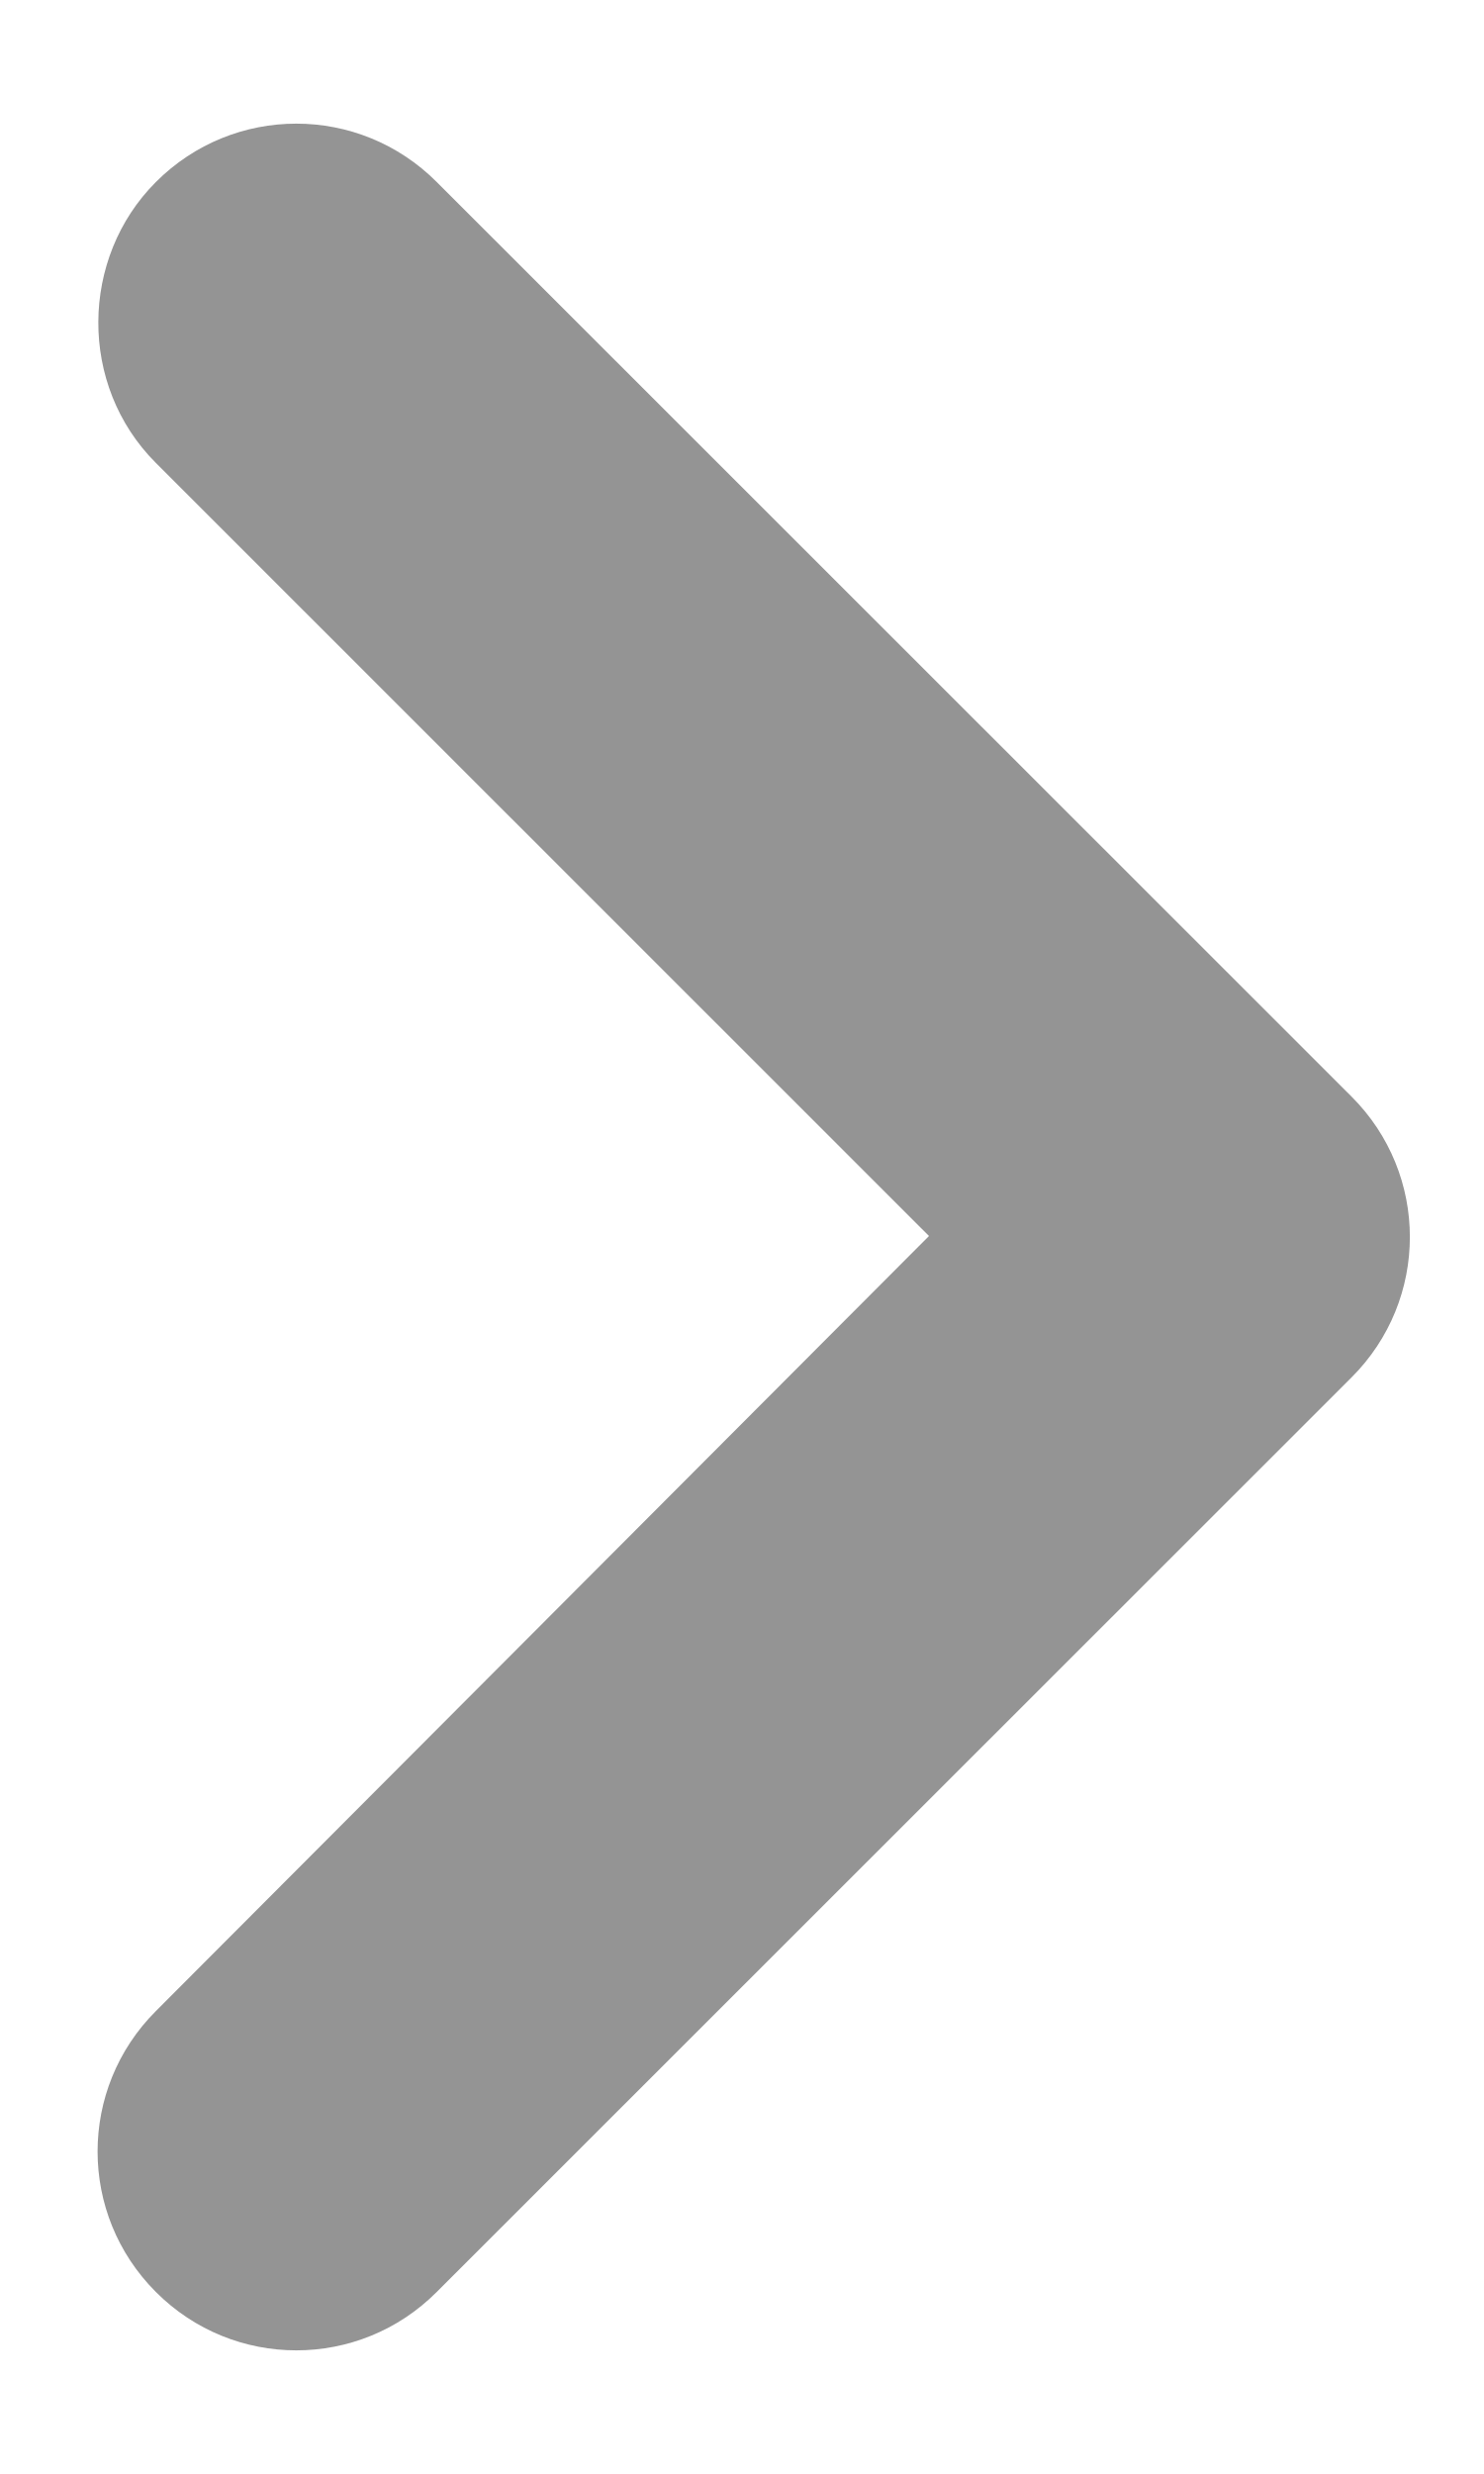
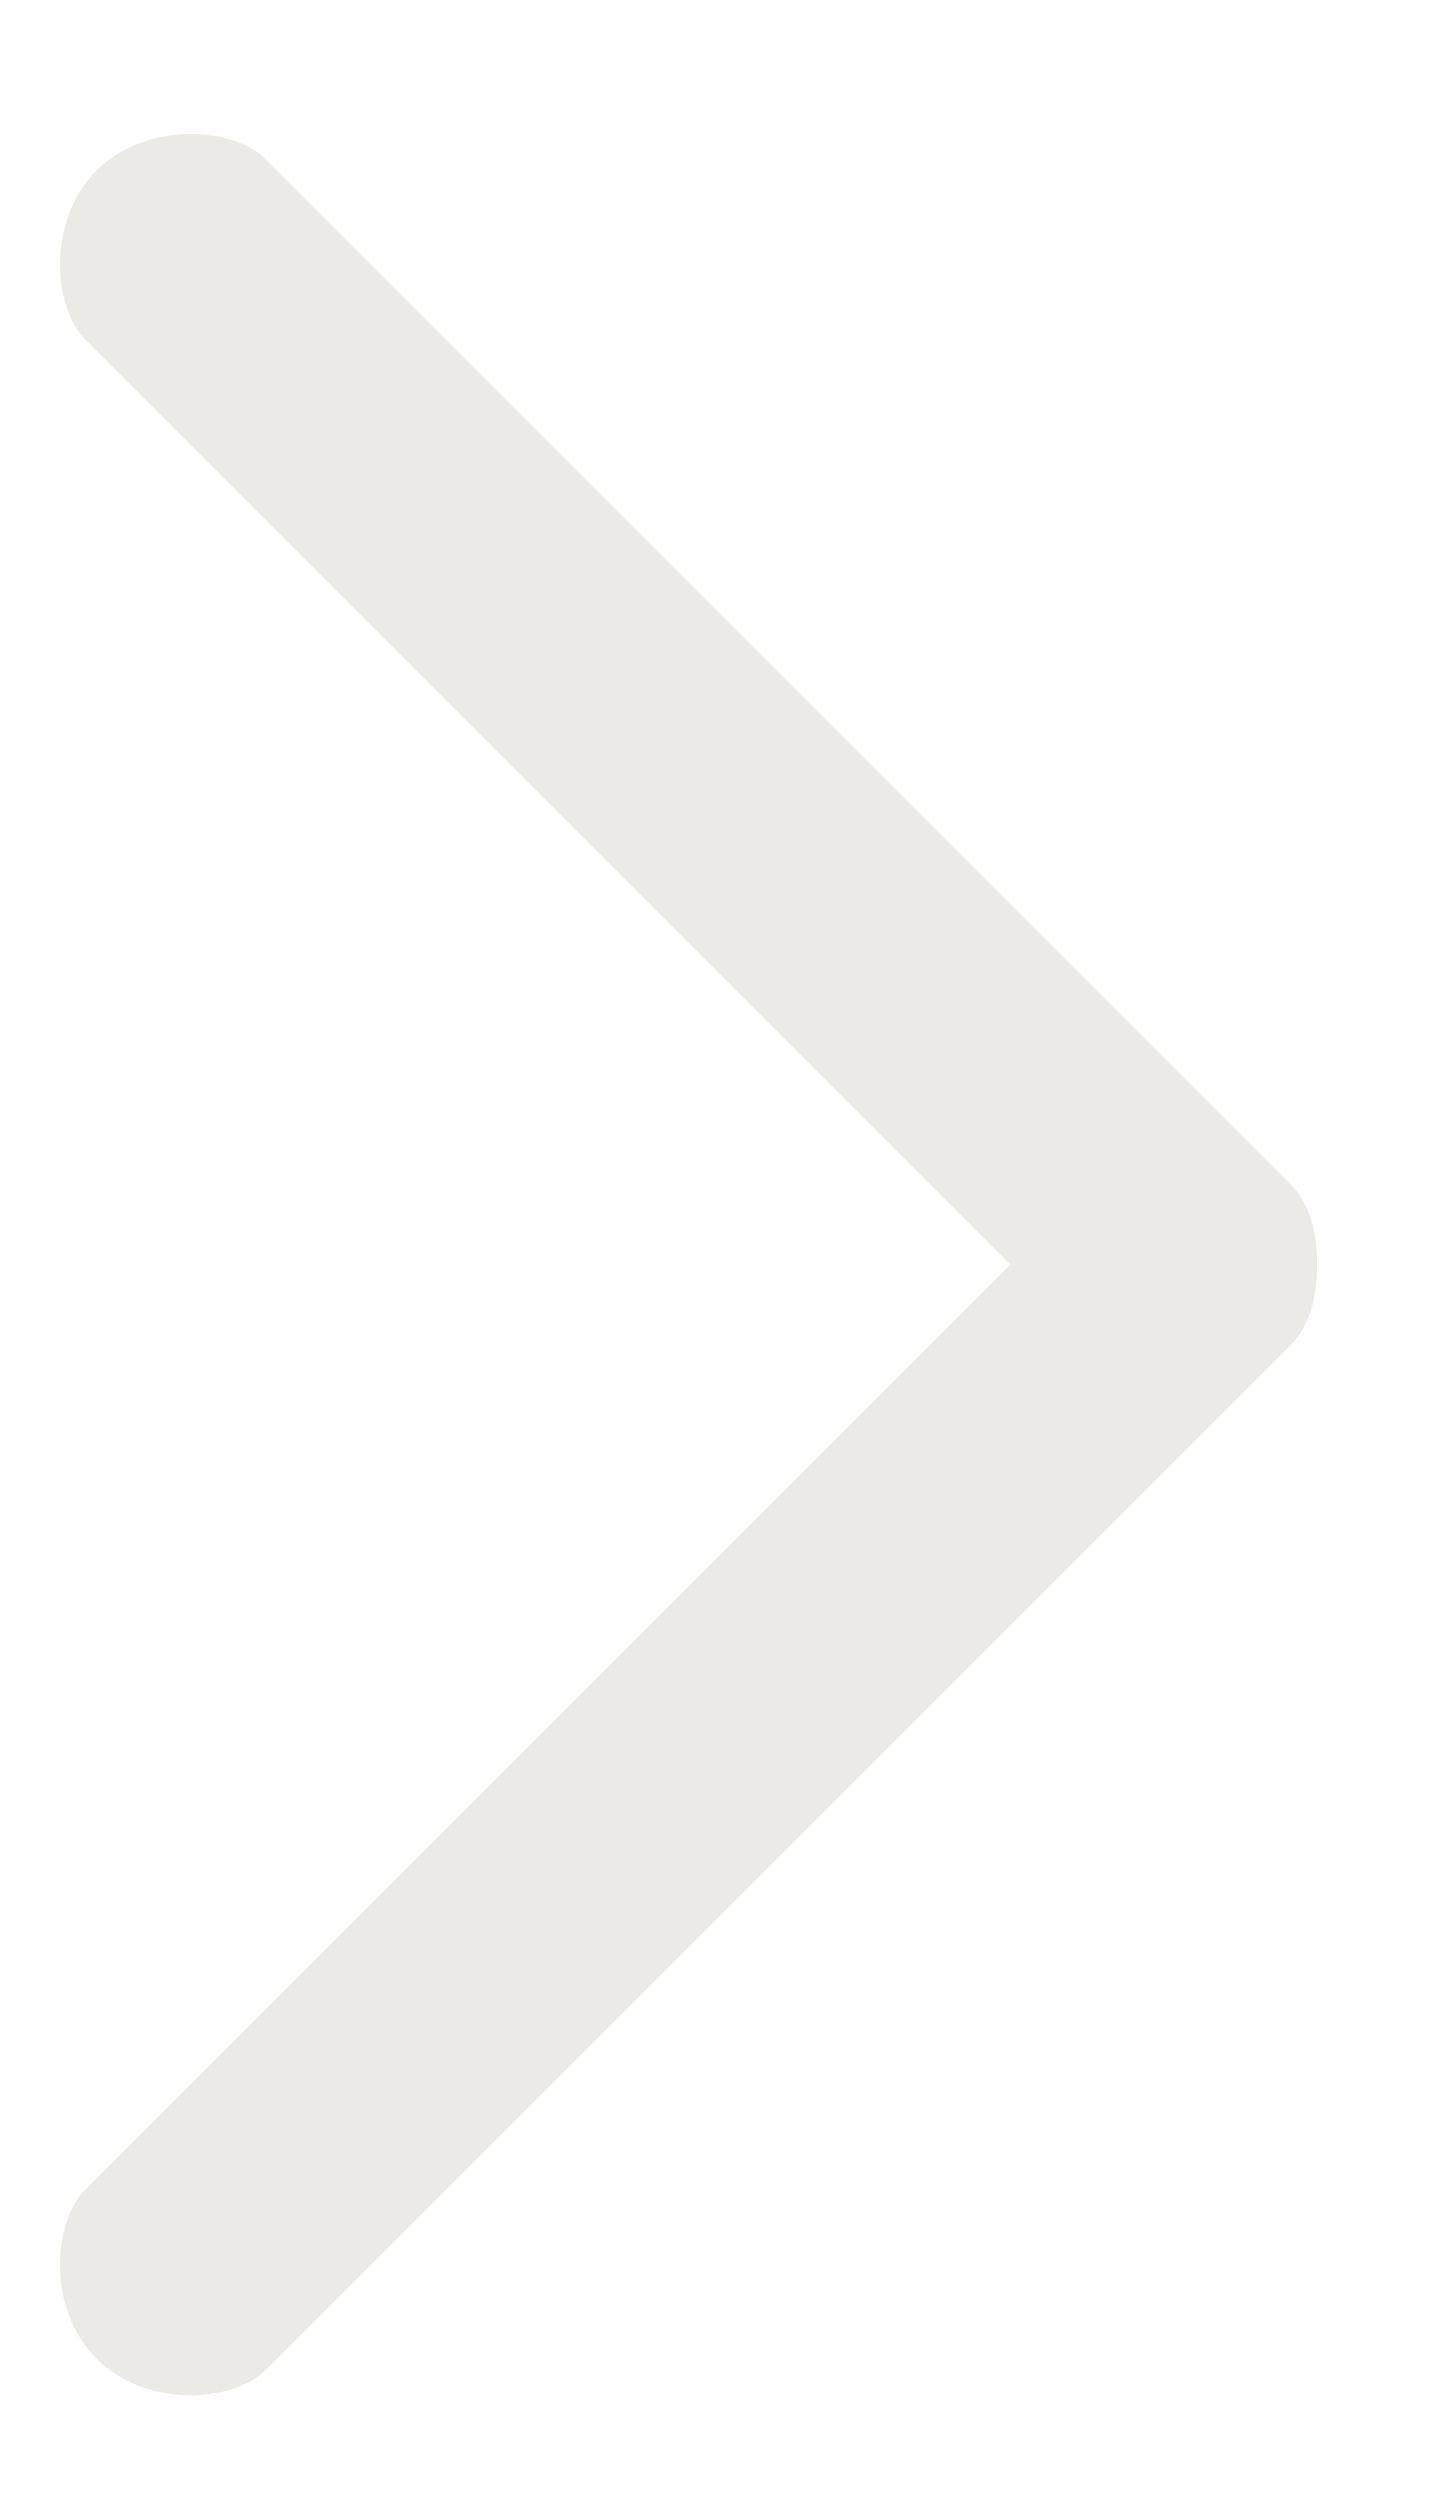
- <svg xmlns="http://www.w3.org/2000/svg" width="6" height="10" viewBox="0 0 6 10" fill="none">
-   <path d="M0.63 0.736C0.944 0.421 1.452 0.421 1.766 0.736L5.464 4.432C5.779 4.746 5.779 5.254 5.464 5.568L1.766 9.264C1.452 9.579 0.944 9.579 0.63 9.264C0.316 8.95 0.316 8.443 0.63 8.129L3.756 4.996L0.63 1.871C0.316 1.557 0.324 1.042 0.63 0.736Z" fill="#949494" />
+ <svg xmlns="http://www.w3.org/2000/svg" width="8" height="14" viewBox="0 0 8 14" fill="none">
+   <path fill-rule="evenodd" clip-rule="evenodd" d="M5.658 7.082L0.478 12.262C0.295 12.445 0.262 12.93 0.541 13.209C0.82 13.488 1.305 13.455 1.488 13.272L7.233 7.527C7.326 7.434 7.38 7.264 7.375 7.082C7.38 6.9 7.326 6.73 7.233 6.637L1.488 0.892C1.305 0.709 0.82 0.676 0.541 0.955C0.262 1.234 0.295 1.719 0.478 1.902L5.658 7.082Z" fill="#ECEAE7" />
</svg>
